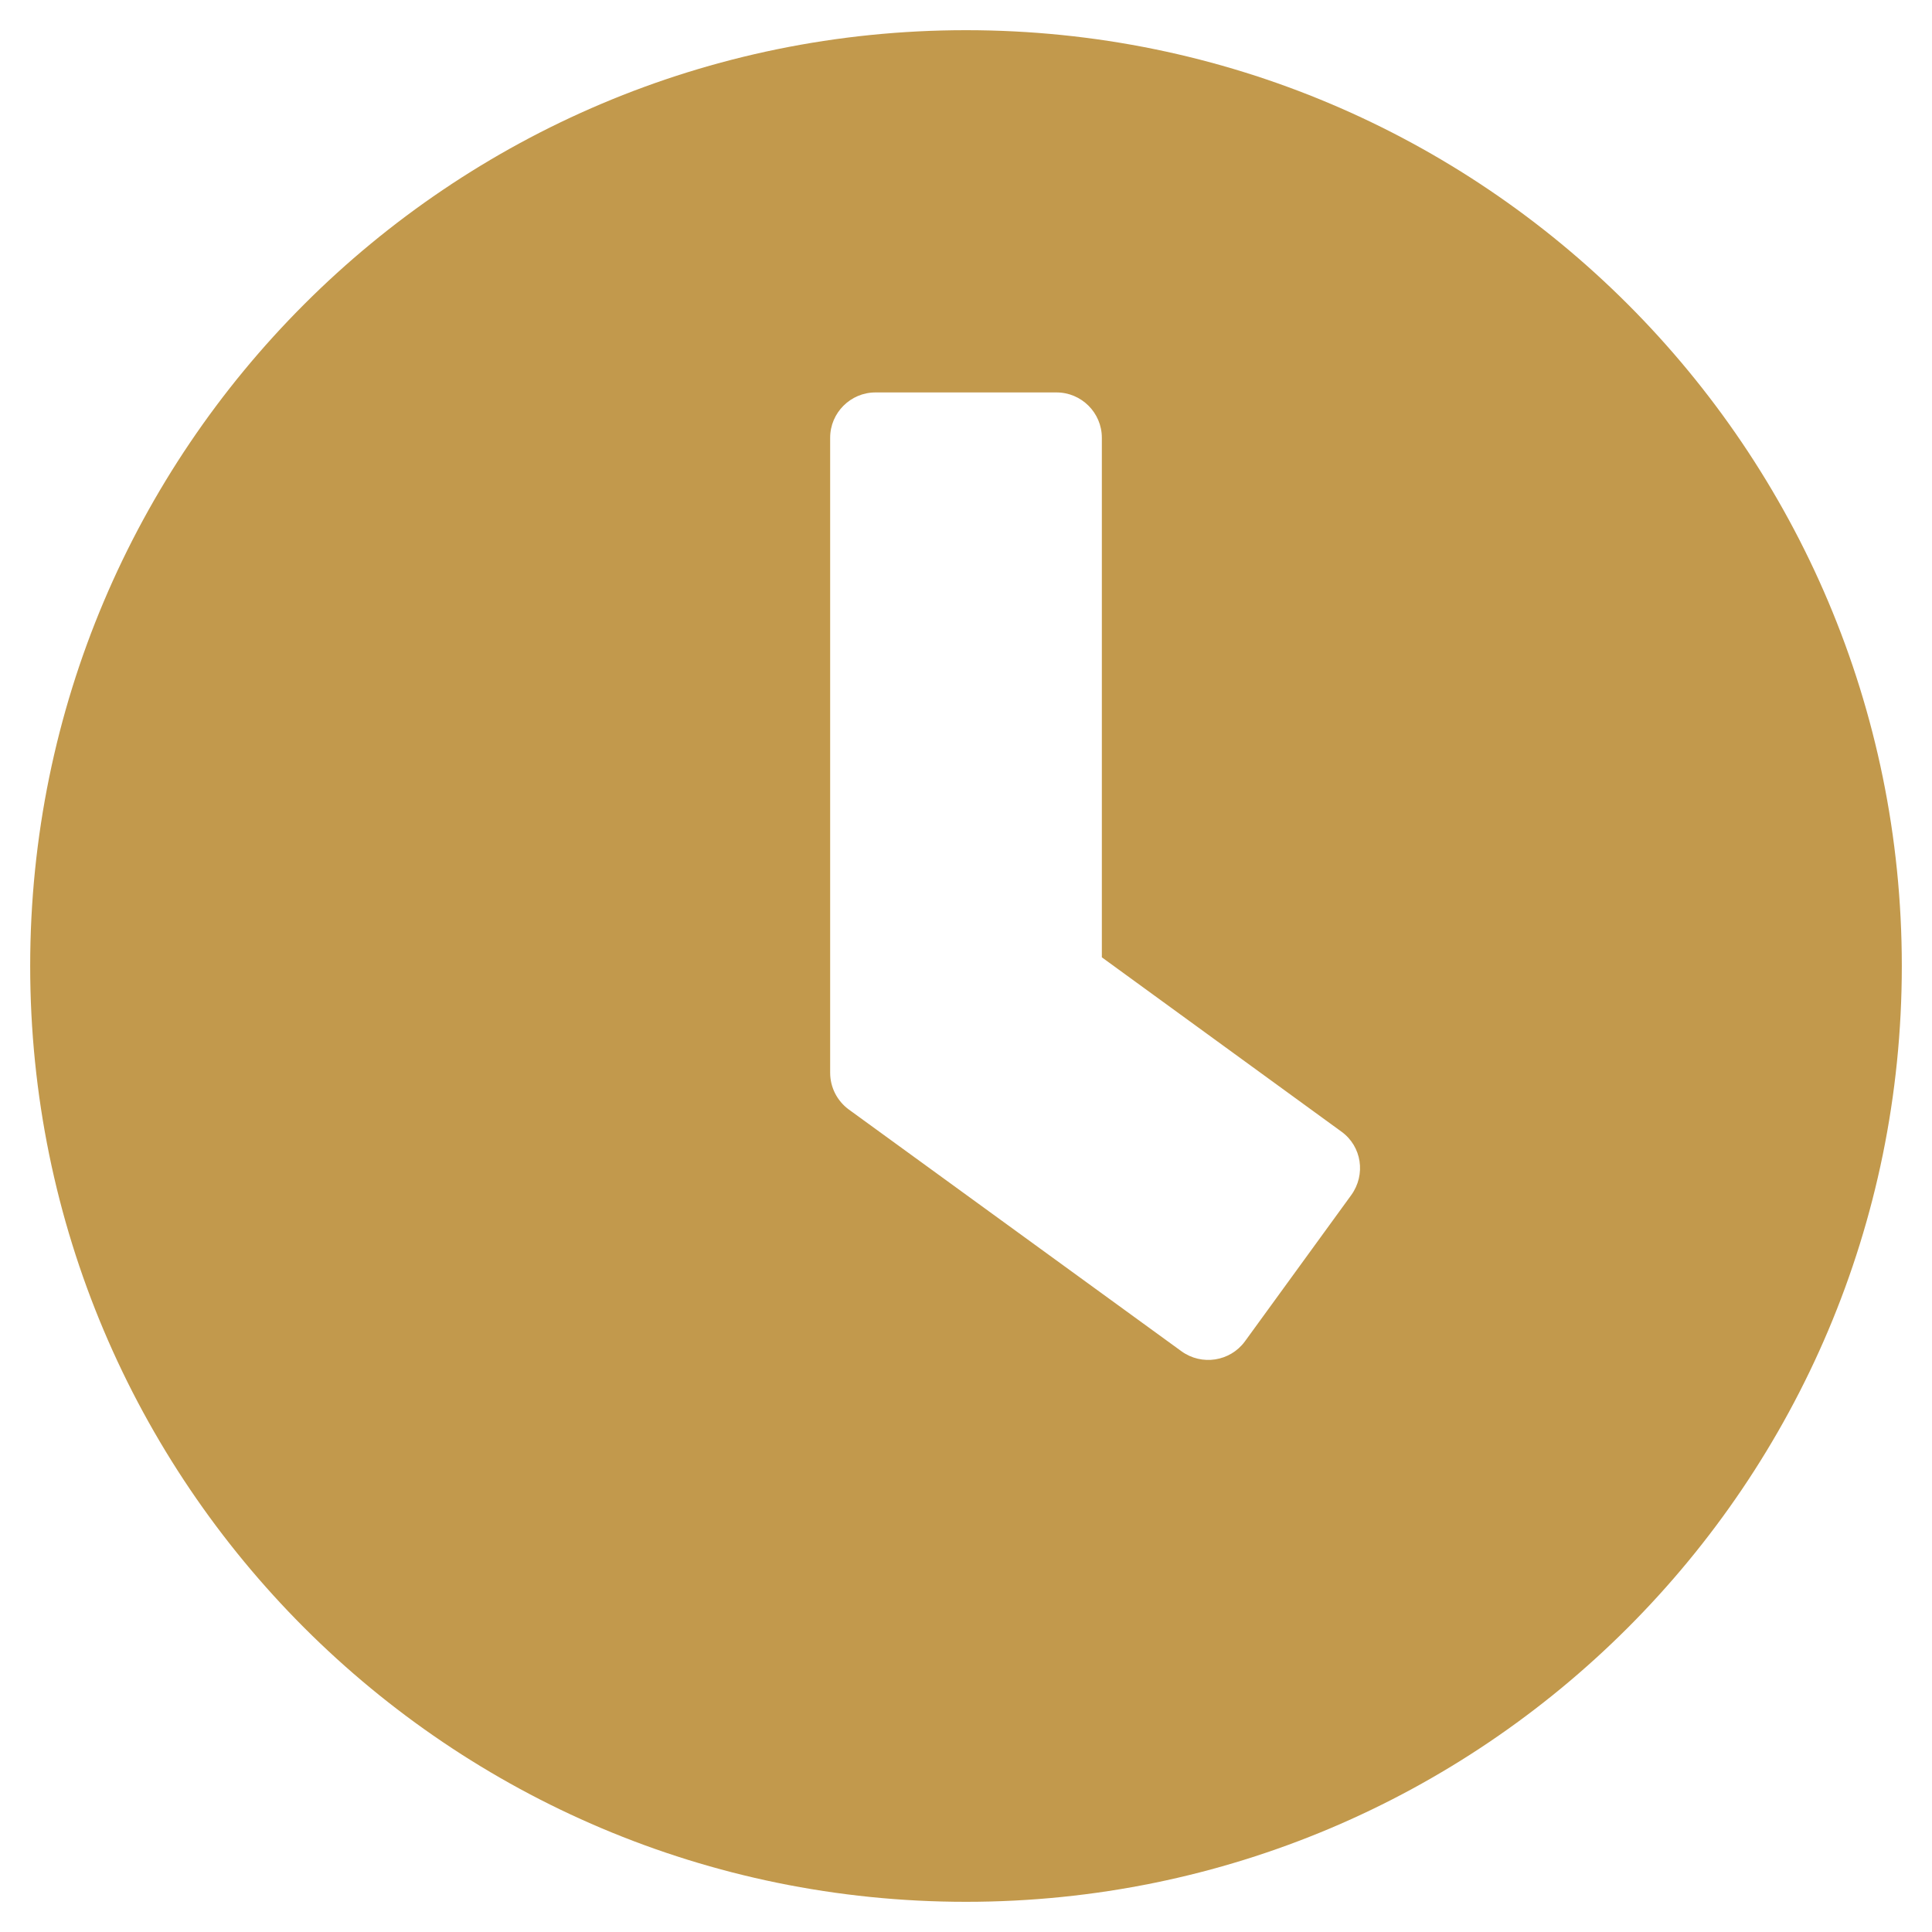
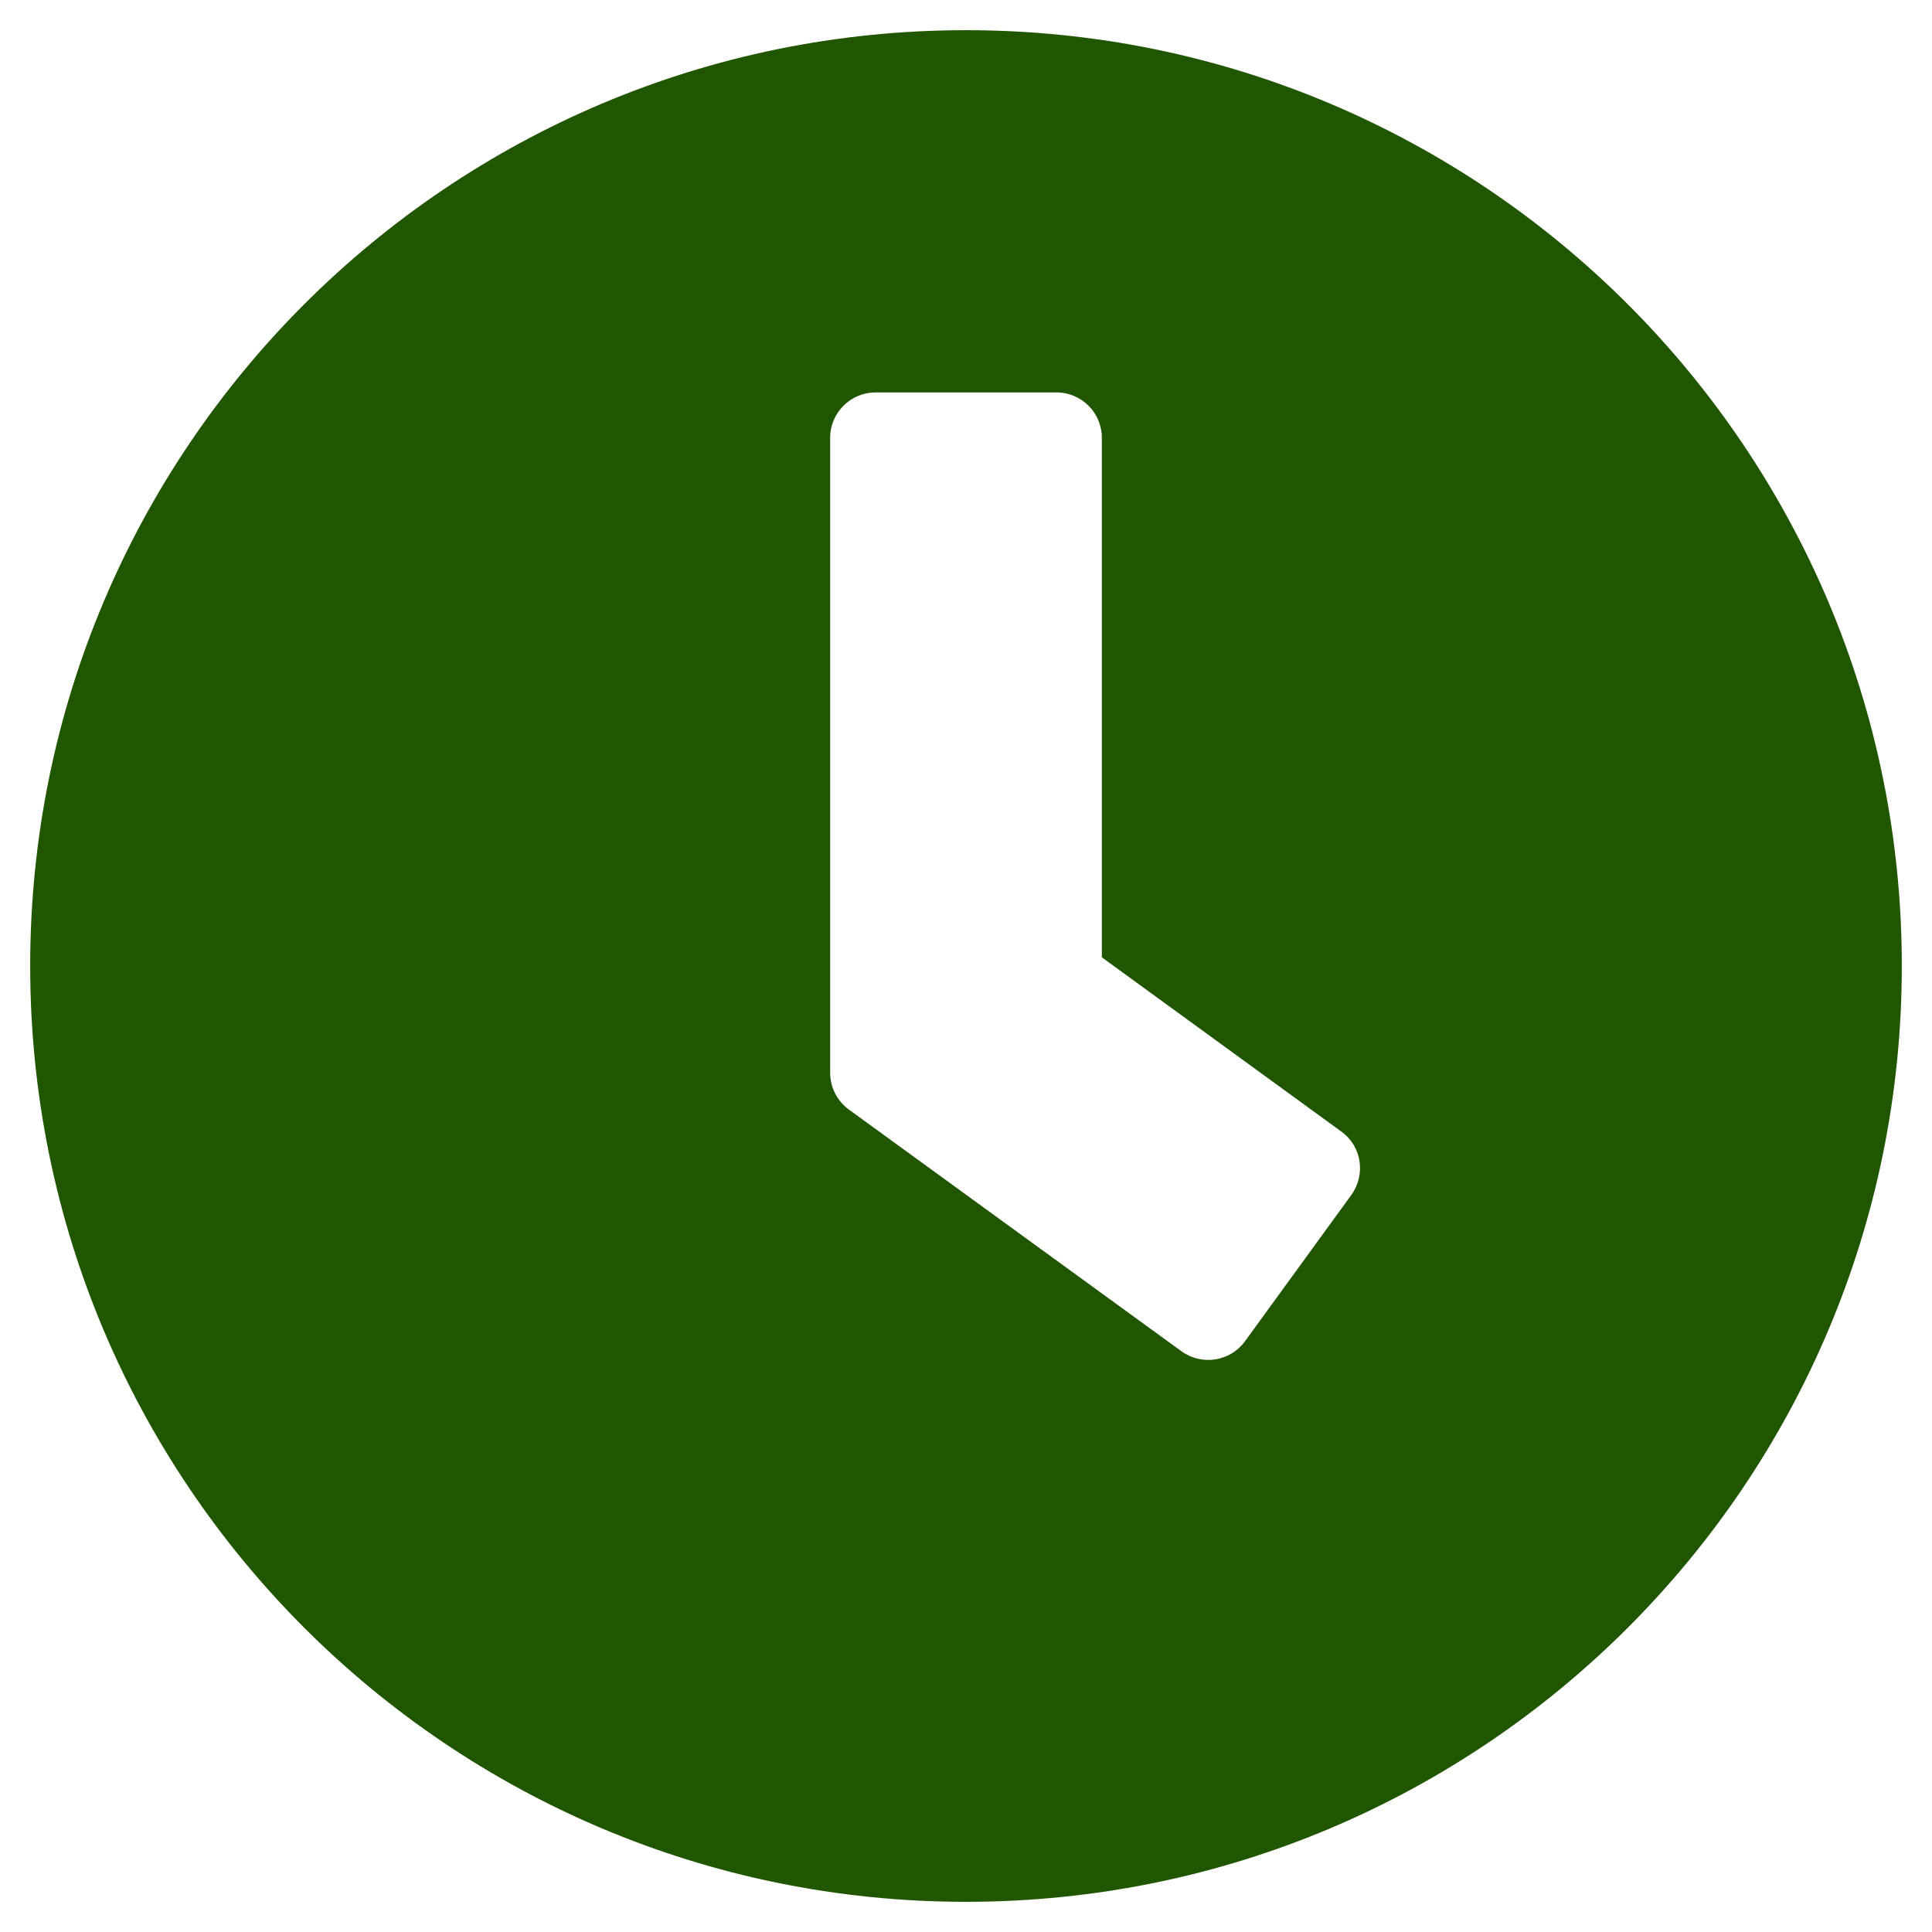
<svg xmlns="http://www.w3.org/2000/svg" aria-hidden="true" focusable="false" data-prefix="fas" data-icon="clock" class="svg-inline--fa fa-clock fa-w-16" role="img" viewBox="0 0 512 512">
-   <path fill="#c2994c" d="M256 8C119 8 8 119 8 256s111 248 248 248 248-111 248-248S393 8 256 8zm57.1 350.1L224.9 294c-3.1-2.3-4.9-5.9-4.9-9.7V116c0-6.6 5.4-12 12-12h48c6.6 0 12 5.4 12 12v137.7l63.5 46.2c5.4 3.9 6.5 11.4 2.6 16.8l-28.2 38.8c-3.9 5.3-11.4 6.5-16.8 2.6z" />
+   <path fill="#205600" d="M256 8C119 8 8 119 8 256s111 248 248 248 248-111 248-248S393 8 256 8zm57.1 350.1L224.9 294c-3.1-2.3-4.9-5.9-4.9-9.7V116c0-6.6 5.4-12 12-12h48c6.6 0 12 5.4 12 12v137.7l63.5 46.2c5.4 3.9 6.5 11.4 2.6 16.8l-28.2 38.8c-3.9 5.3-11.4 6.5-16.8 2.6z" />
</svg>
